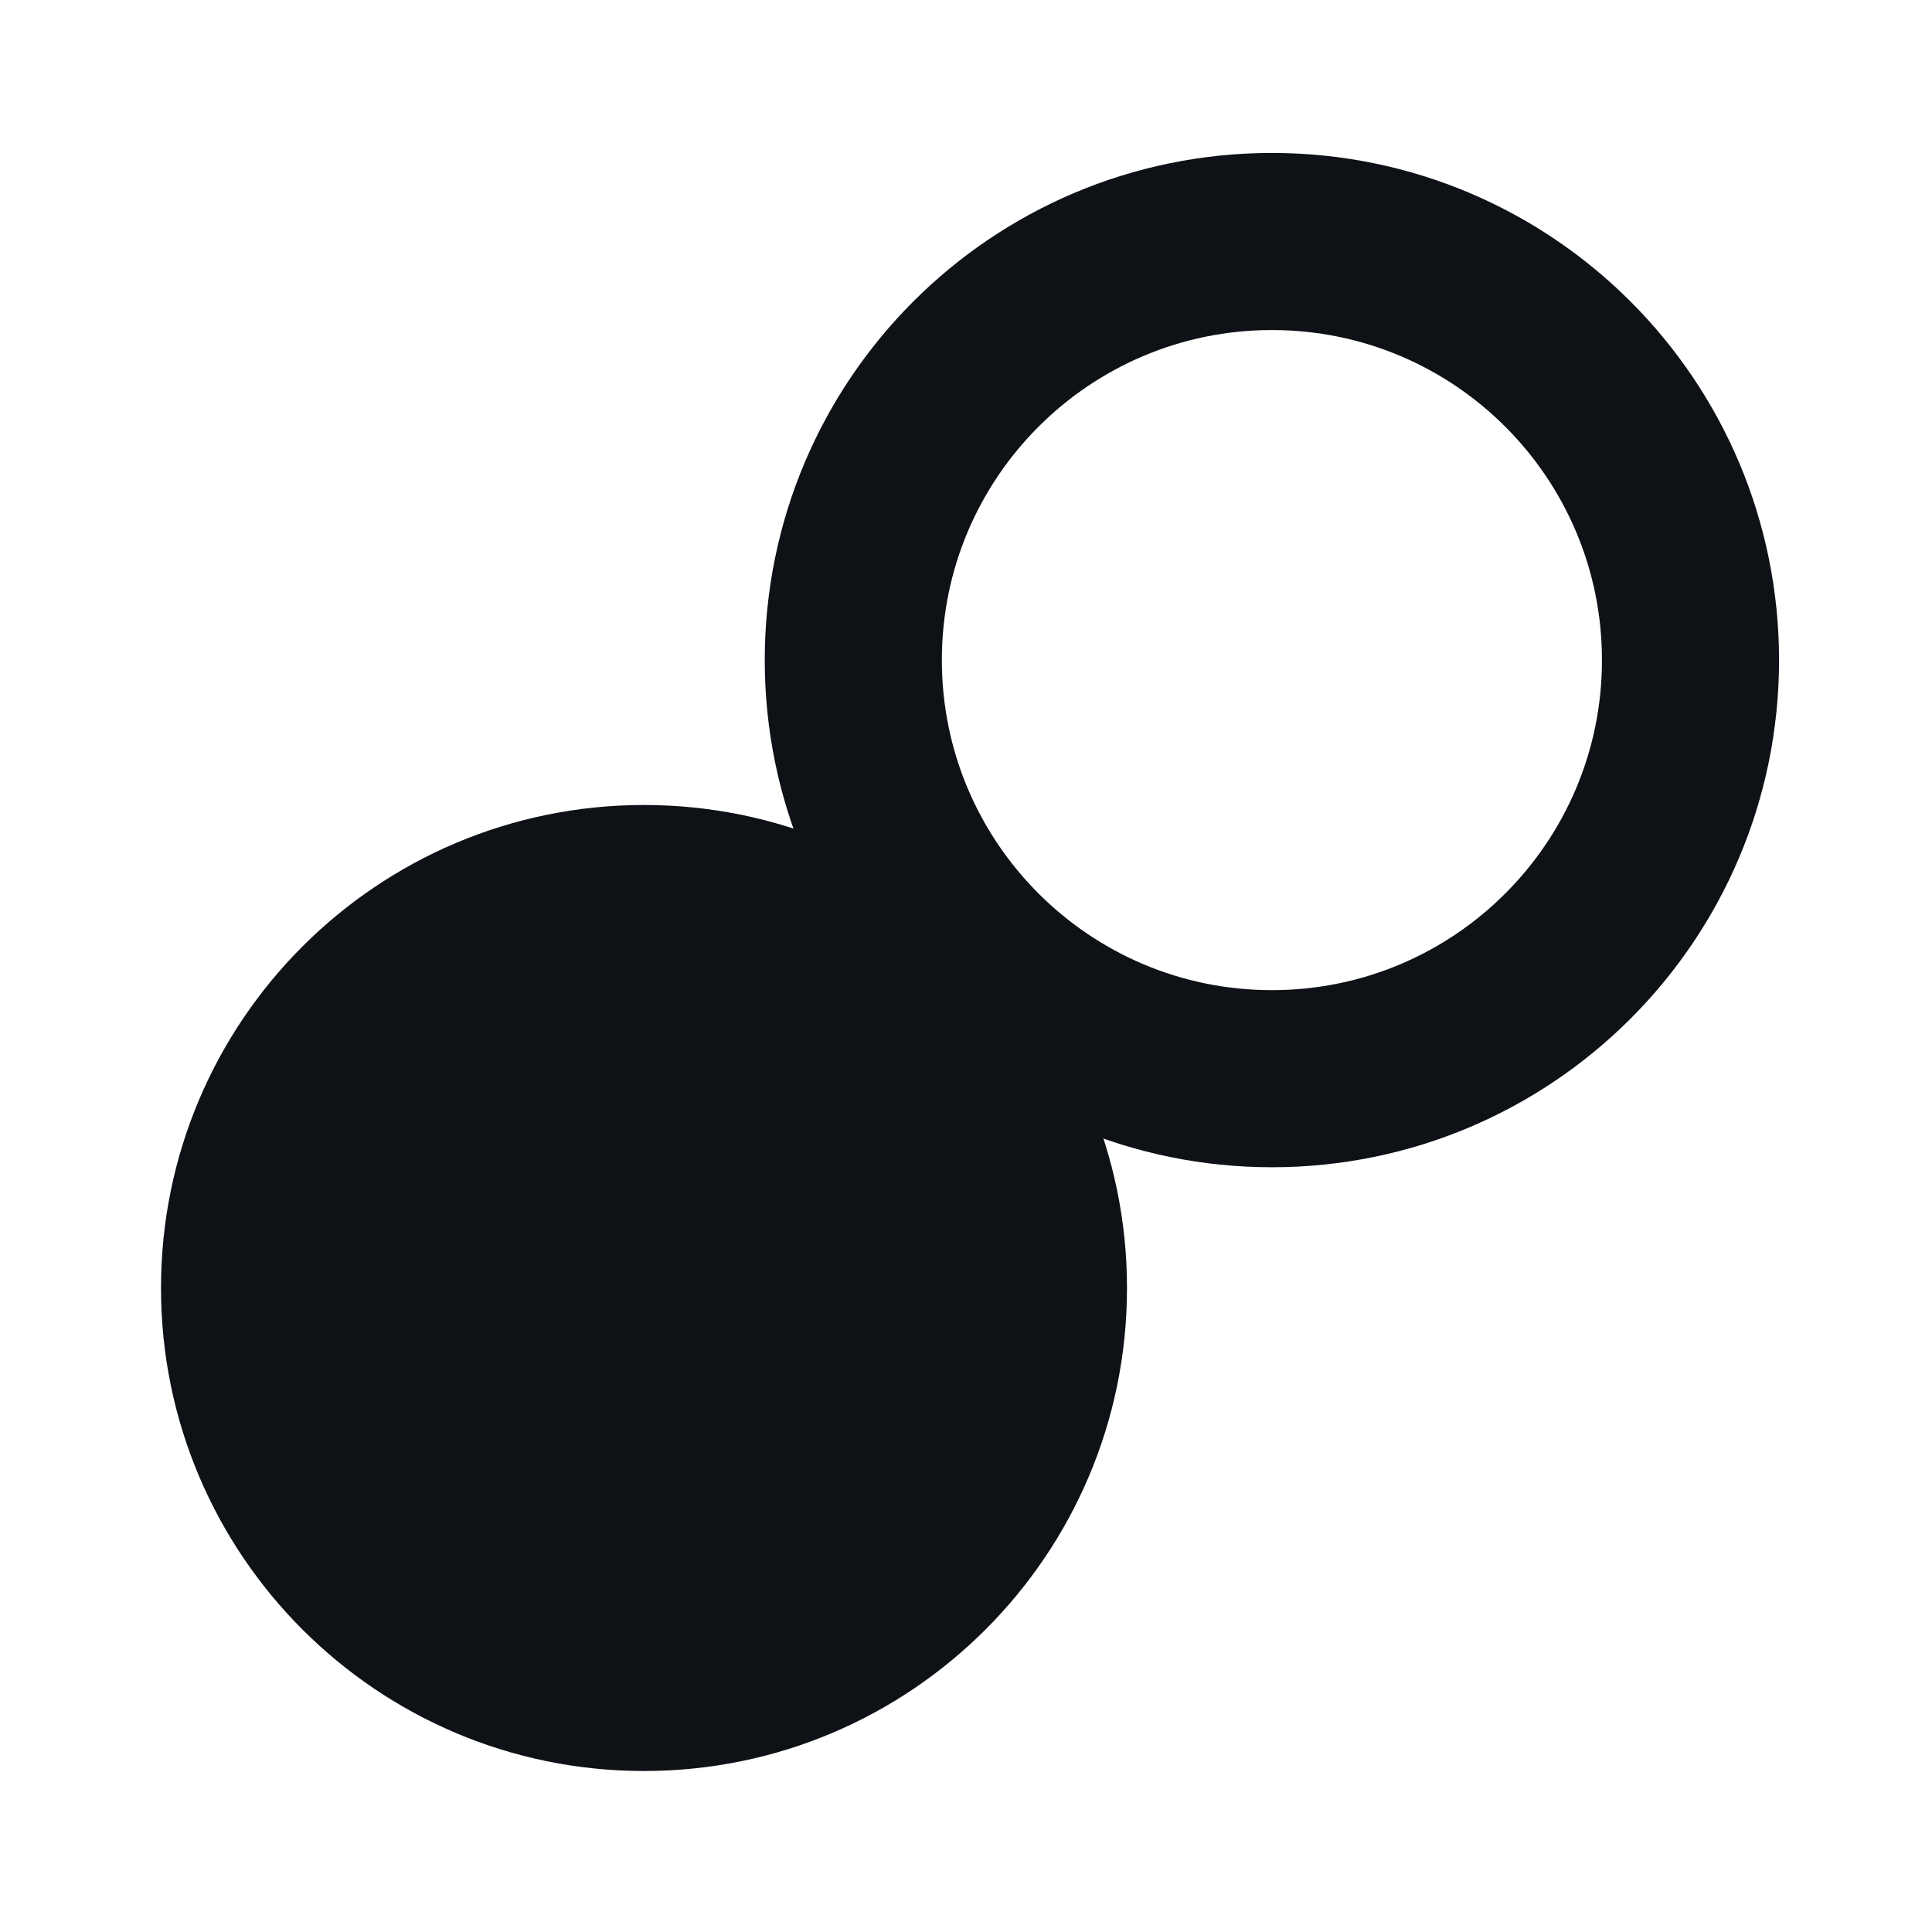
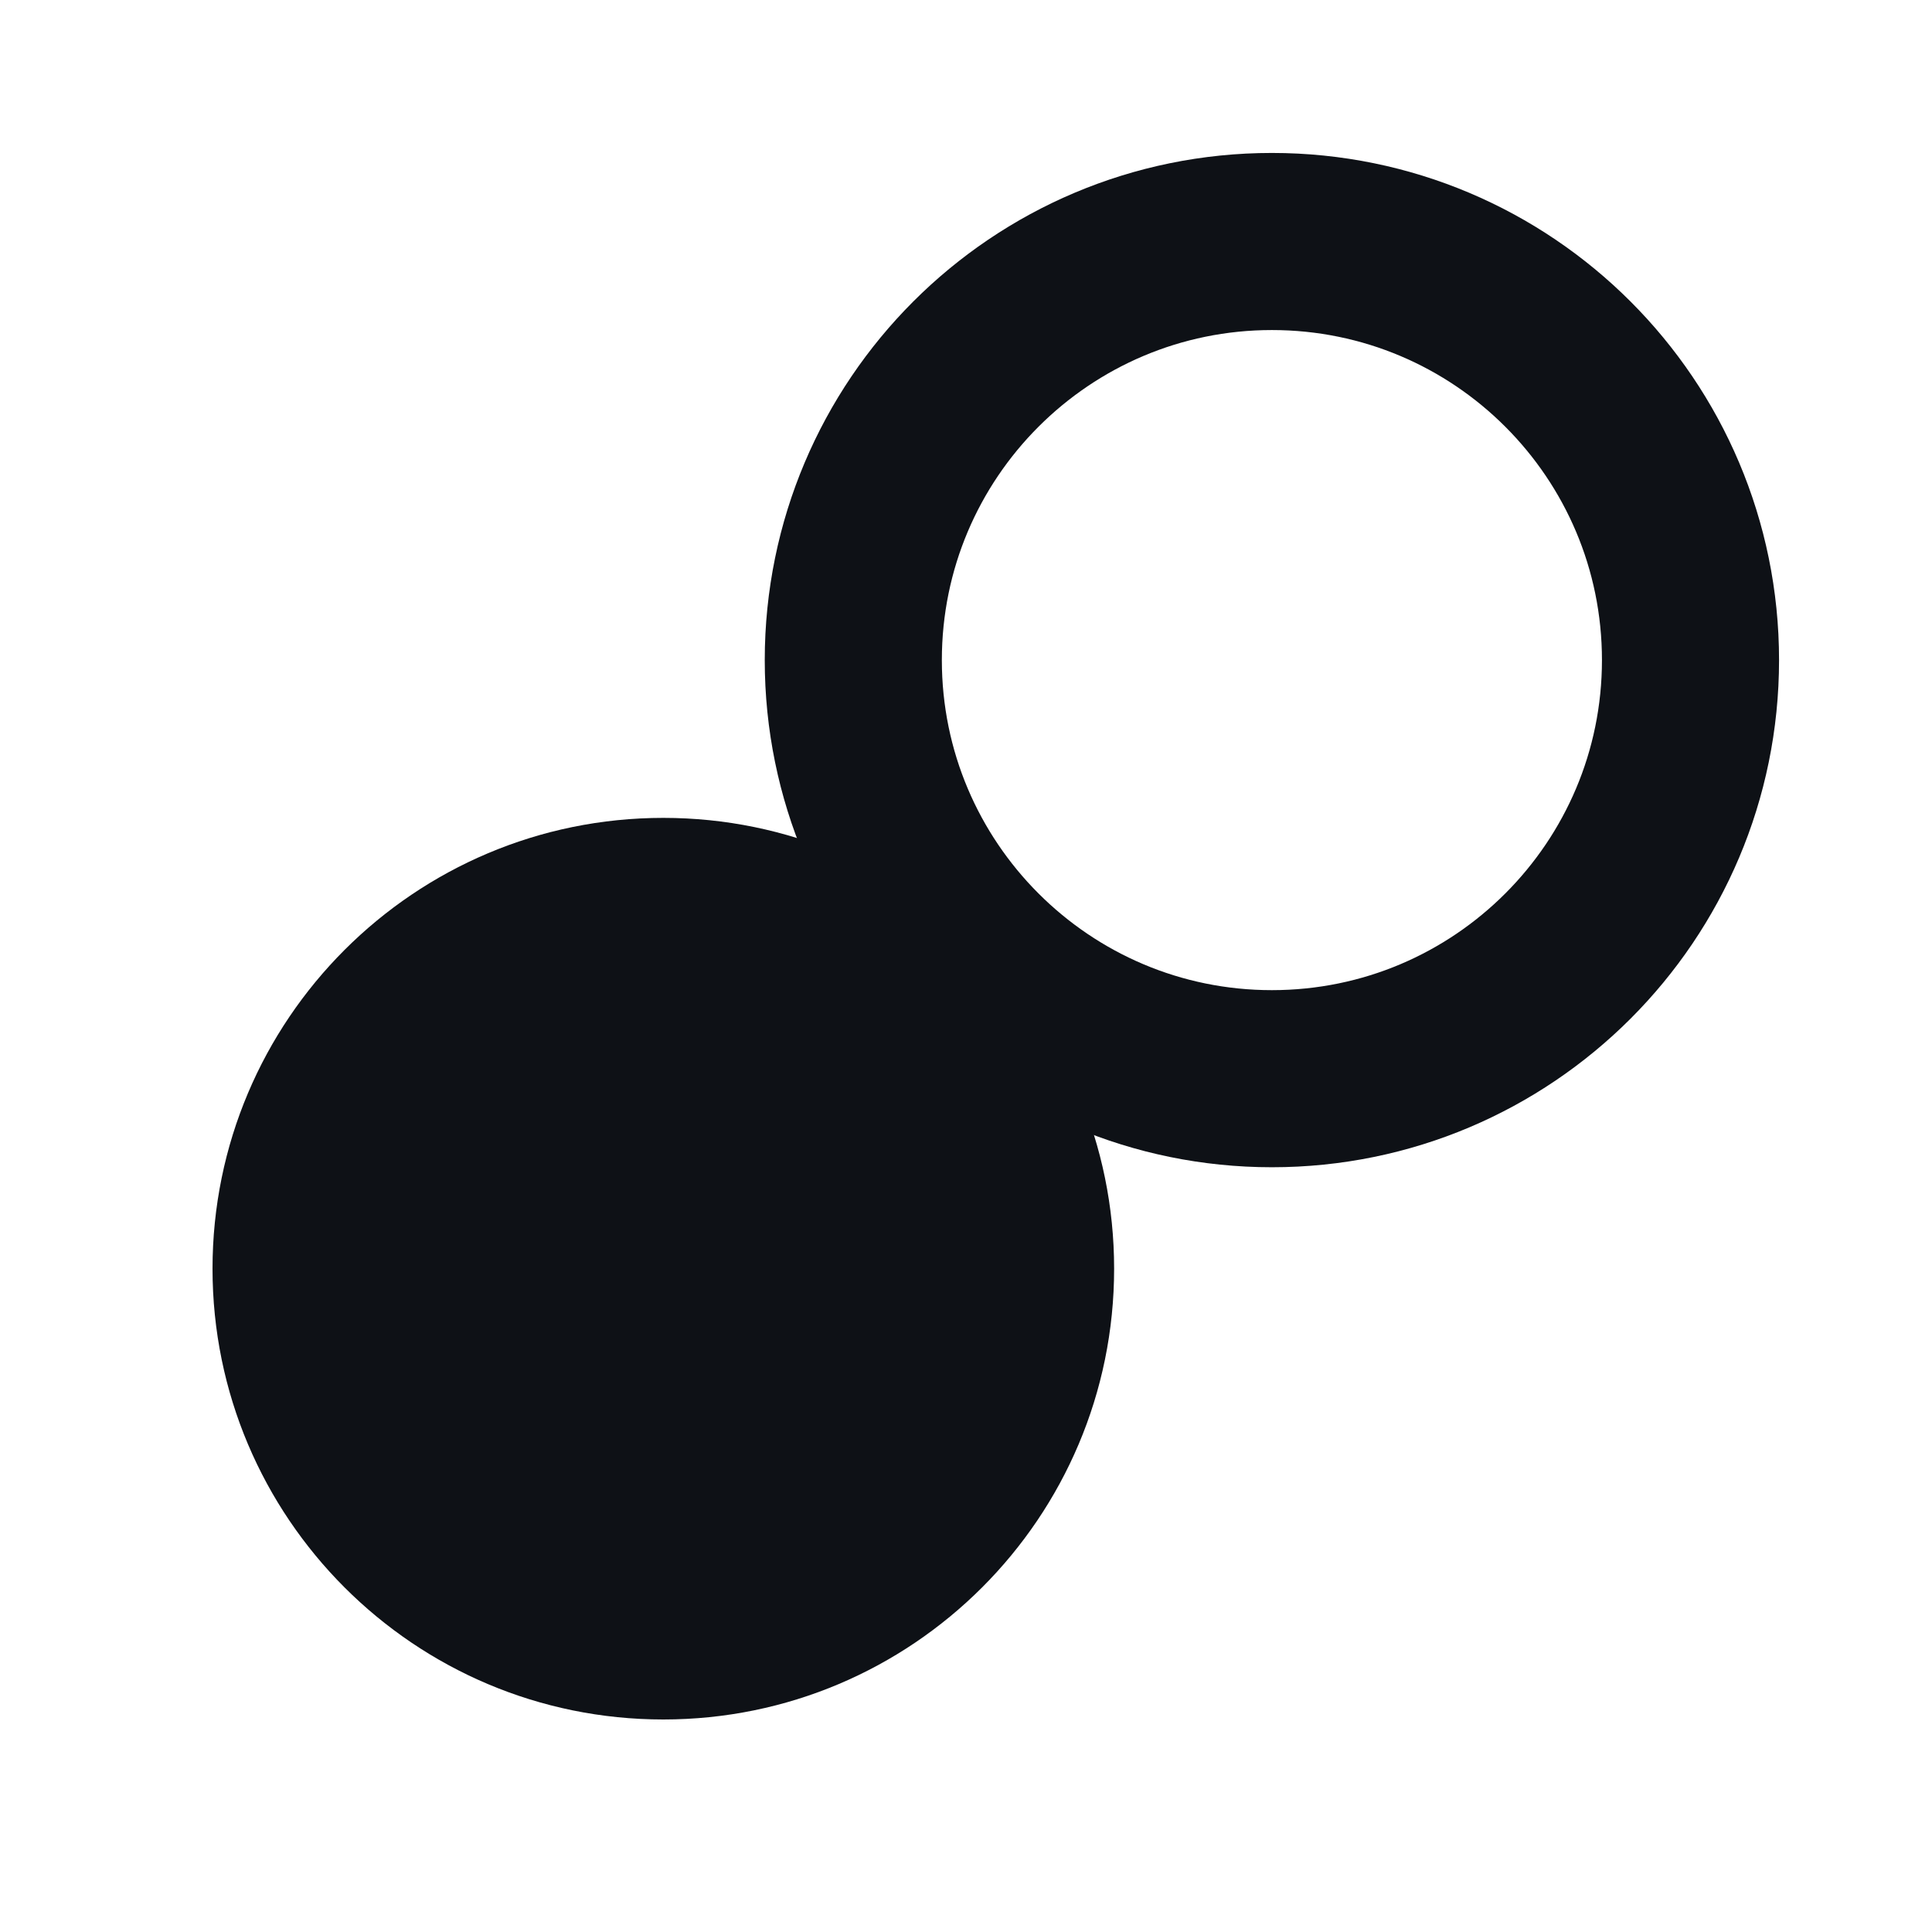
<svg xmlns="http://www.w3.org/2000/svg" viewBox="0 0 120 120" width="120" height="120" role="img" aria-label="Aarka">
-   <circle cx="40" cy="80" r="30" fill="#0E1116" />
+   <circle cx="41.2" cy="78.8" r="28" fill="#0E1116" />
  <circle cx="79" cy="41" r="26" fill="none" stroke="#0E1116" stroke-width="11" />
</svg>
